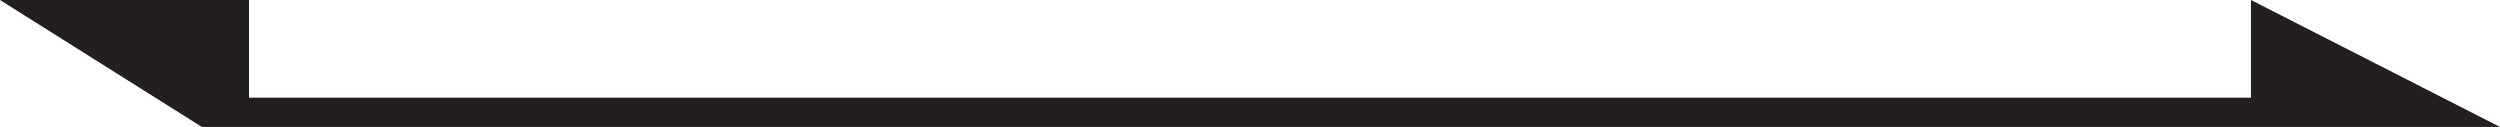
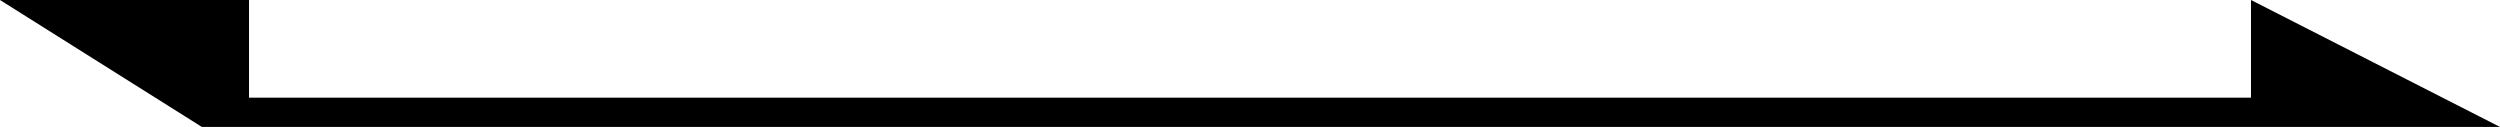
<svg xmlns="http://www.w3.org/2000/svg" id="Layer_1" data-name="Layer 1" viewBox="0 0 1024 52">
  <defs>
-     <style>.cls-1{fill:#231f20;}</style>
+     <style>.cls-1{fill:#000000;}</style>
  </defs>
  <polygon class="cls-1" points="82.69 52 1024 52 922 0 922 40 102 40 102 0 0 0 82.69 52" />
</svg>
